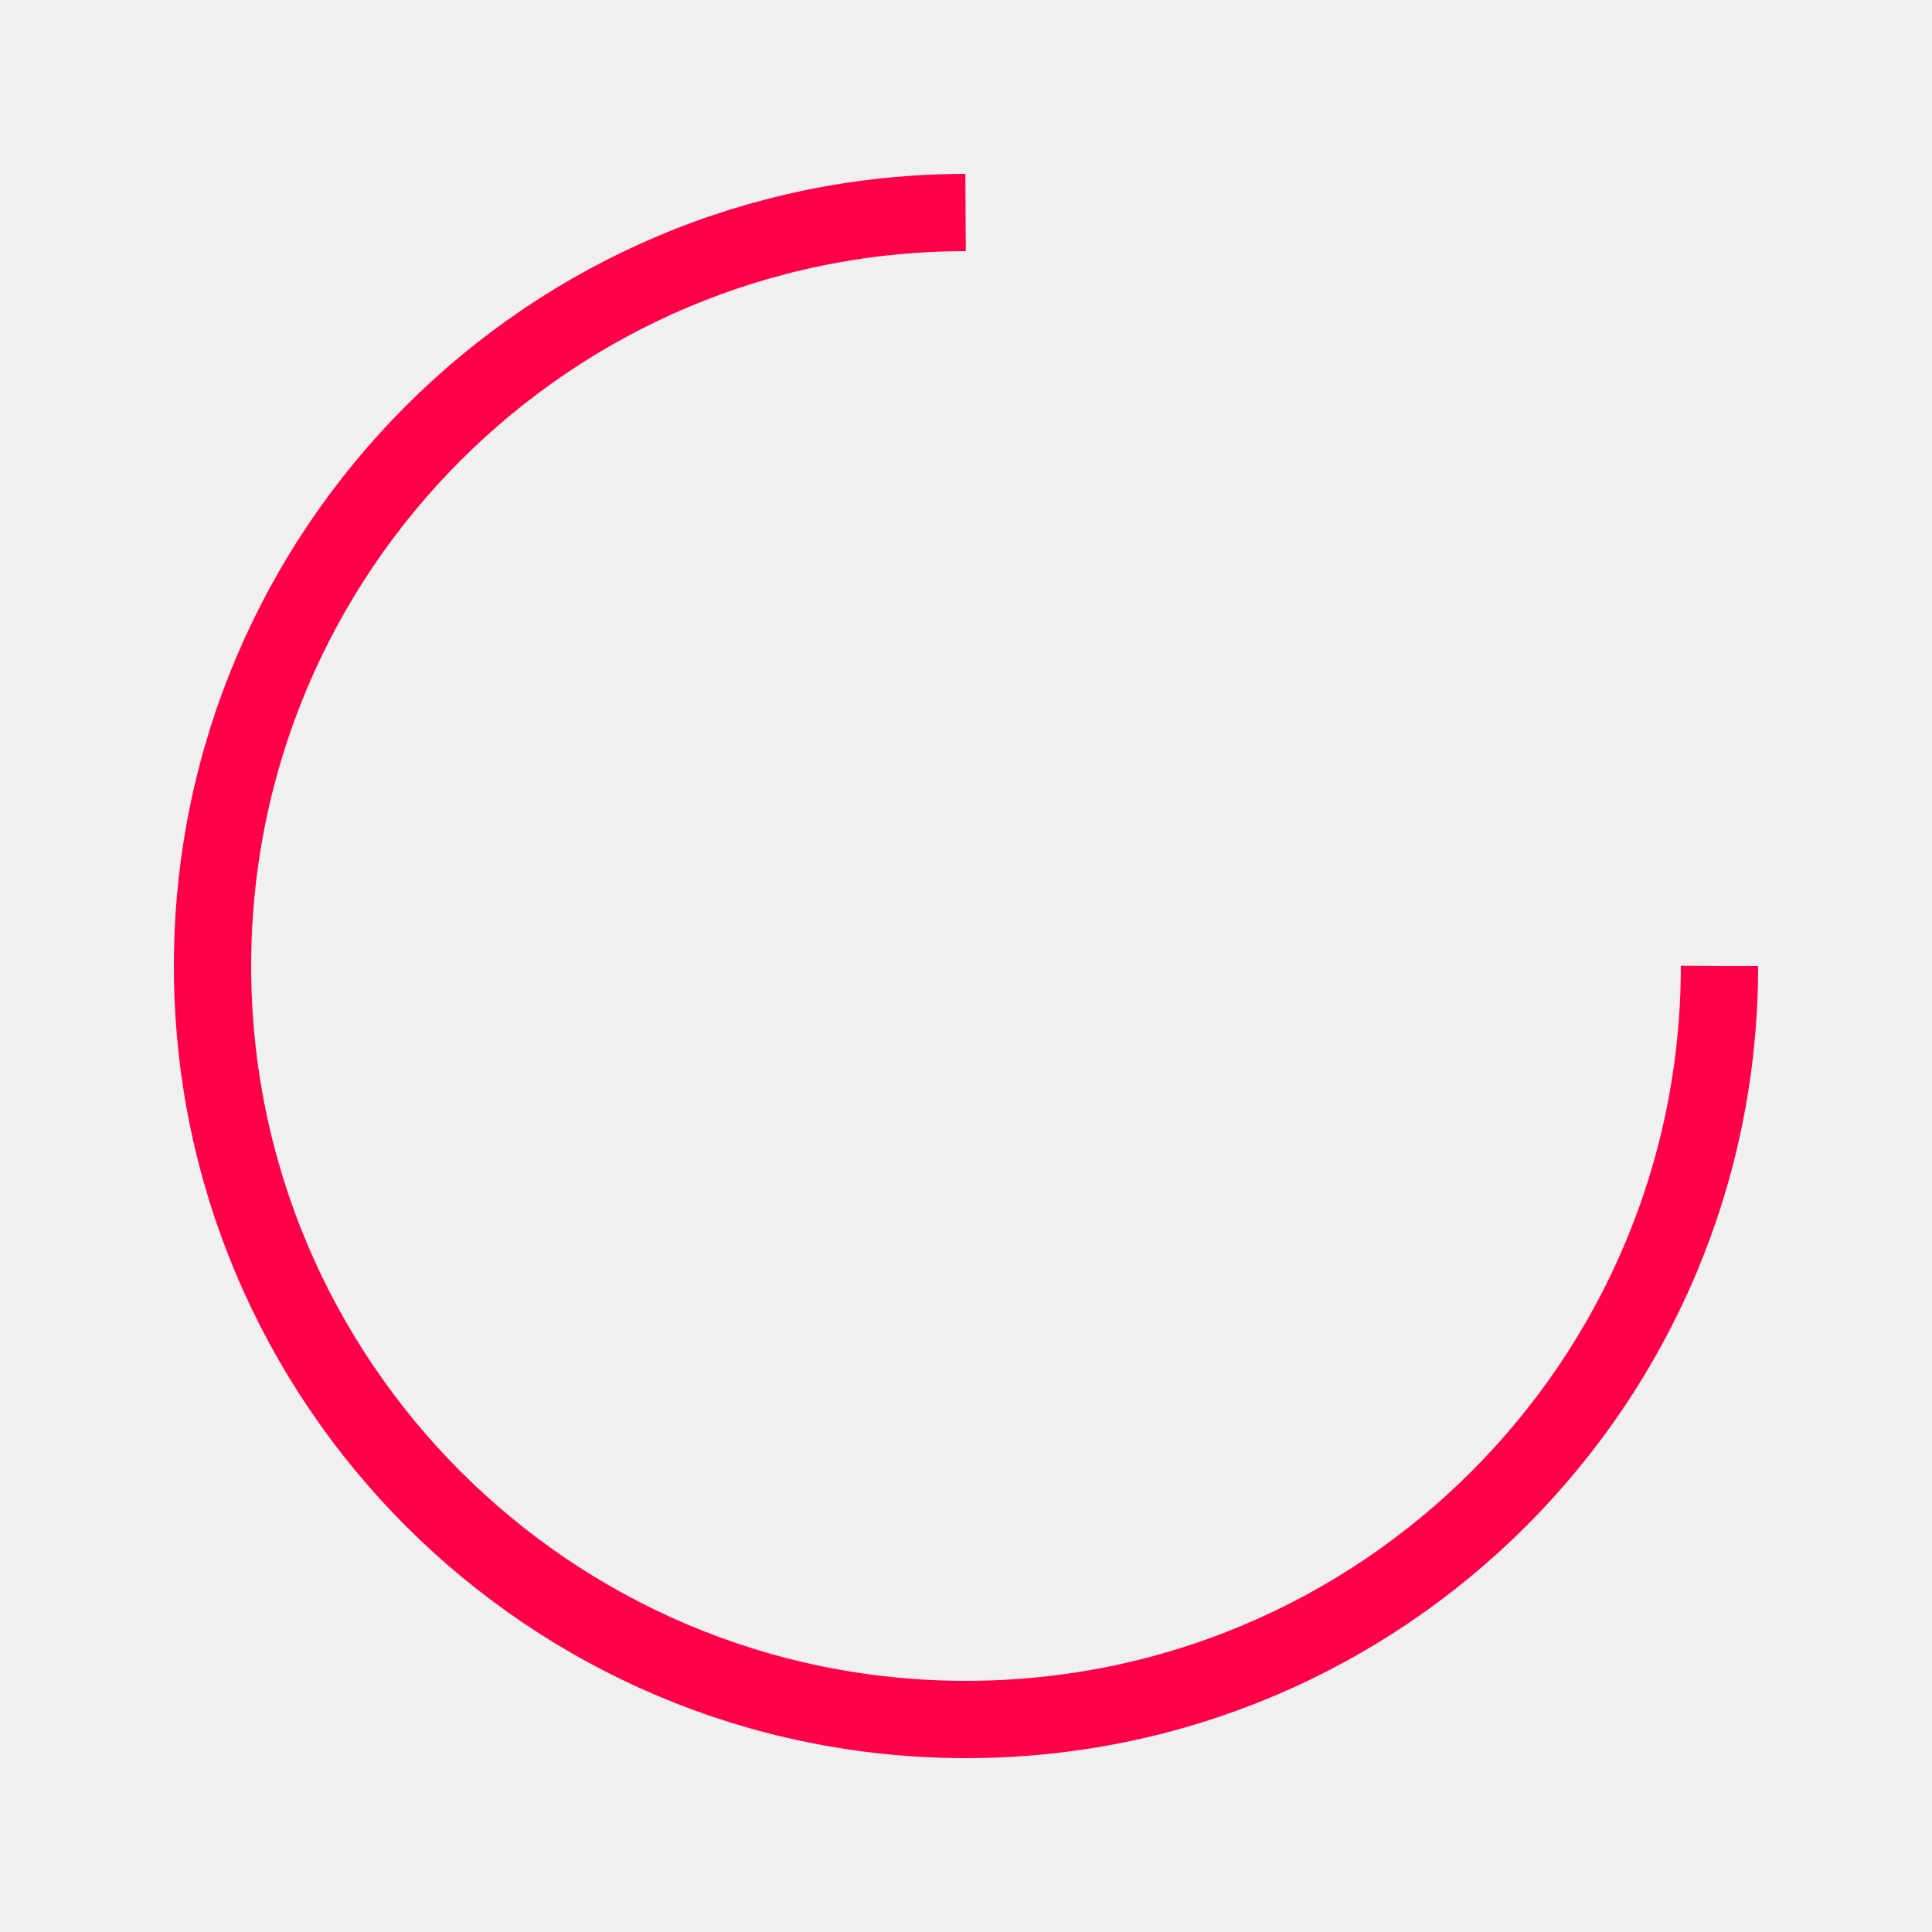
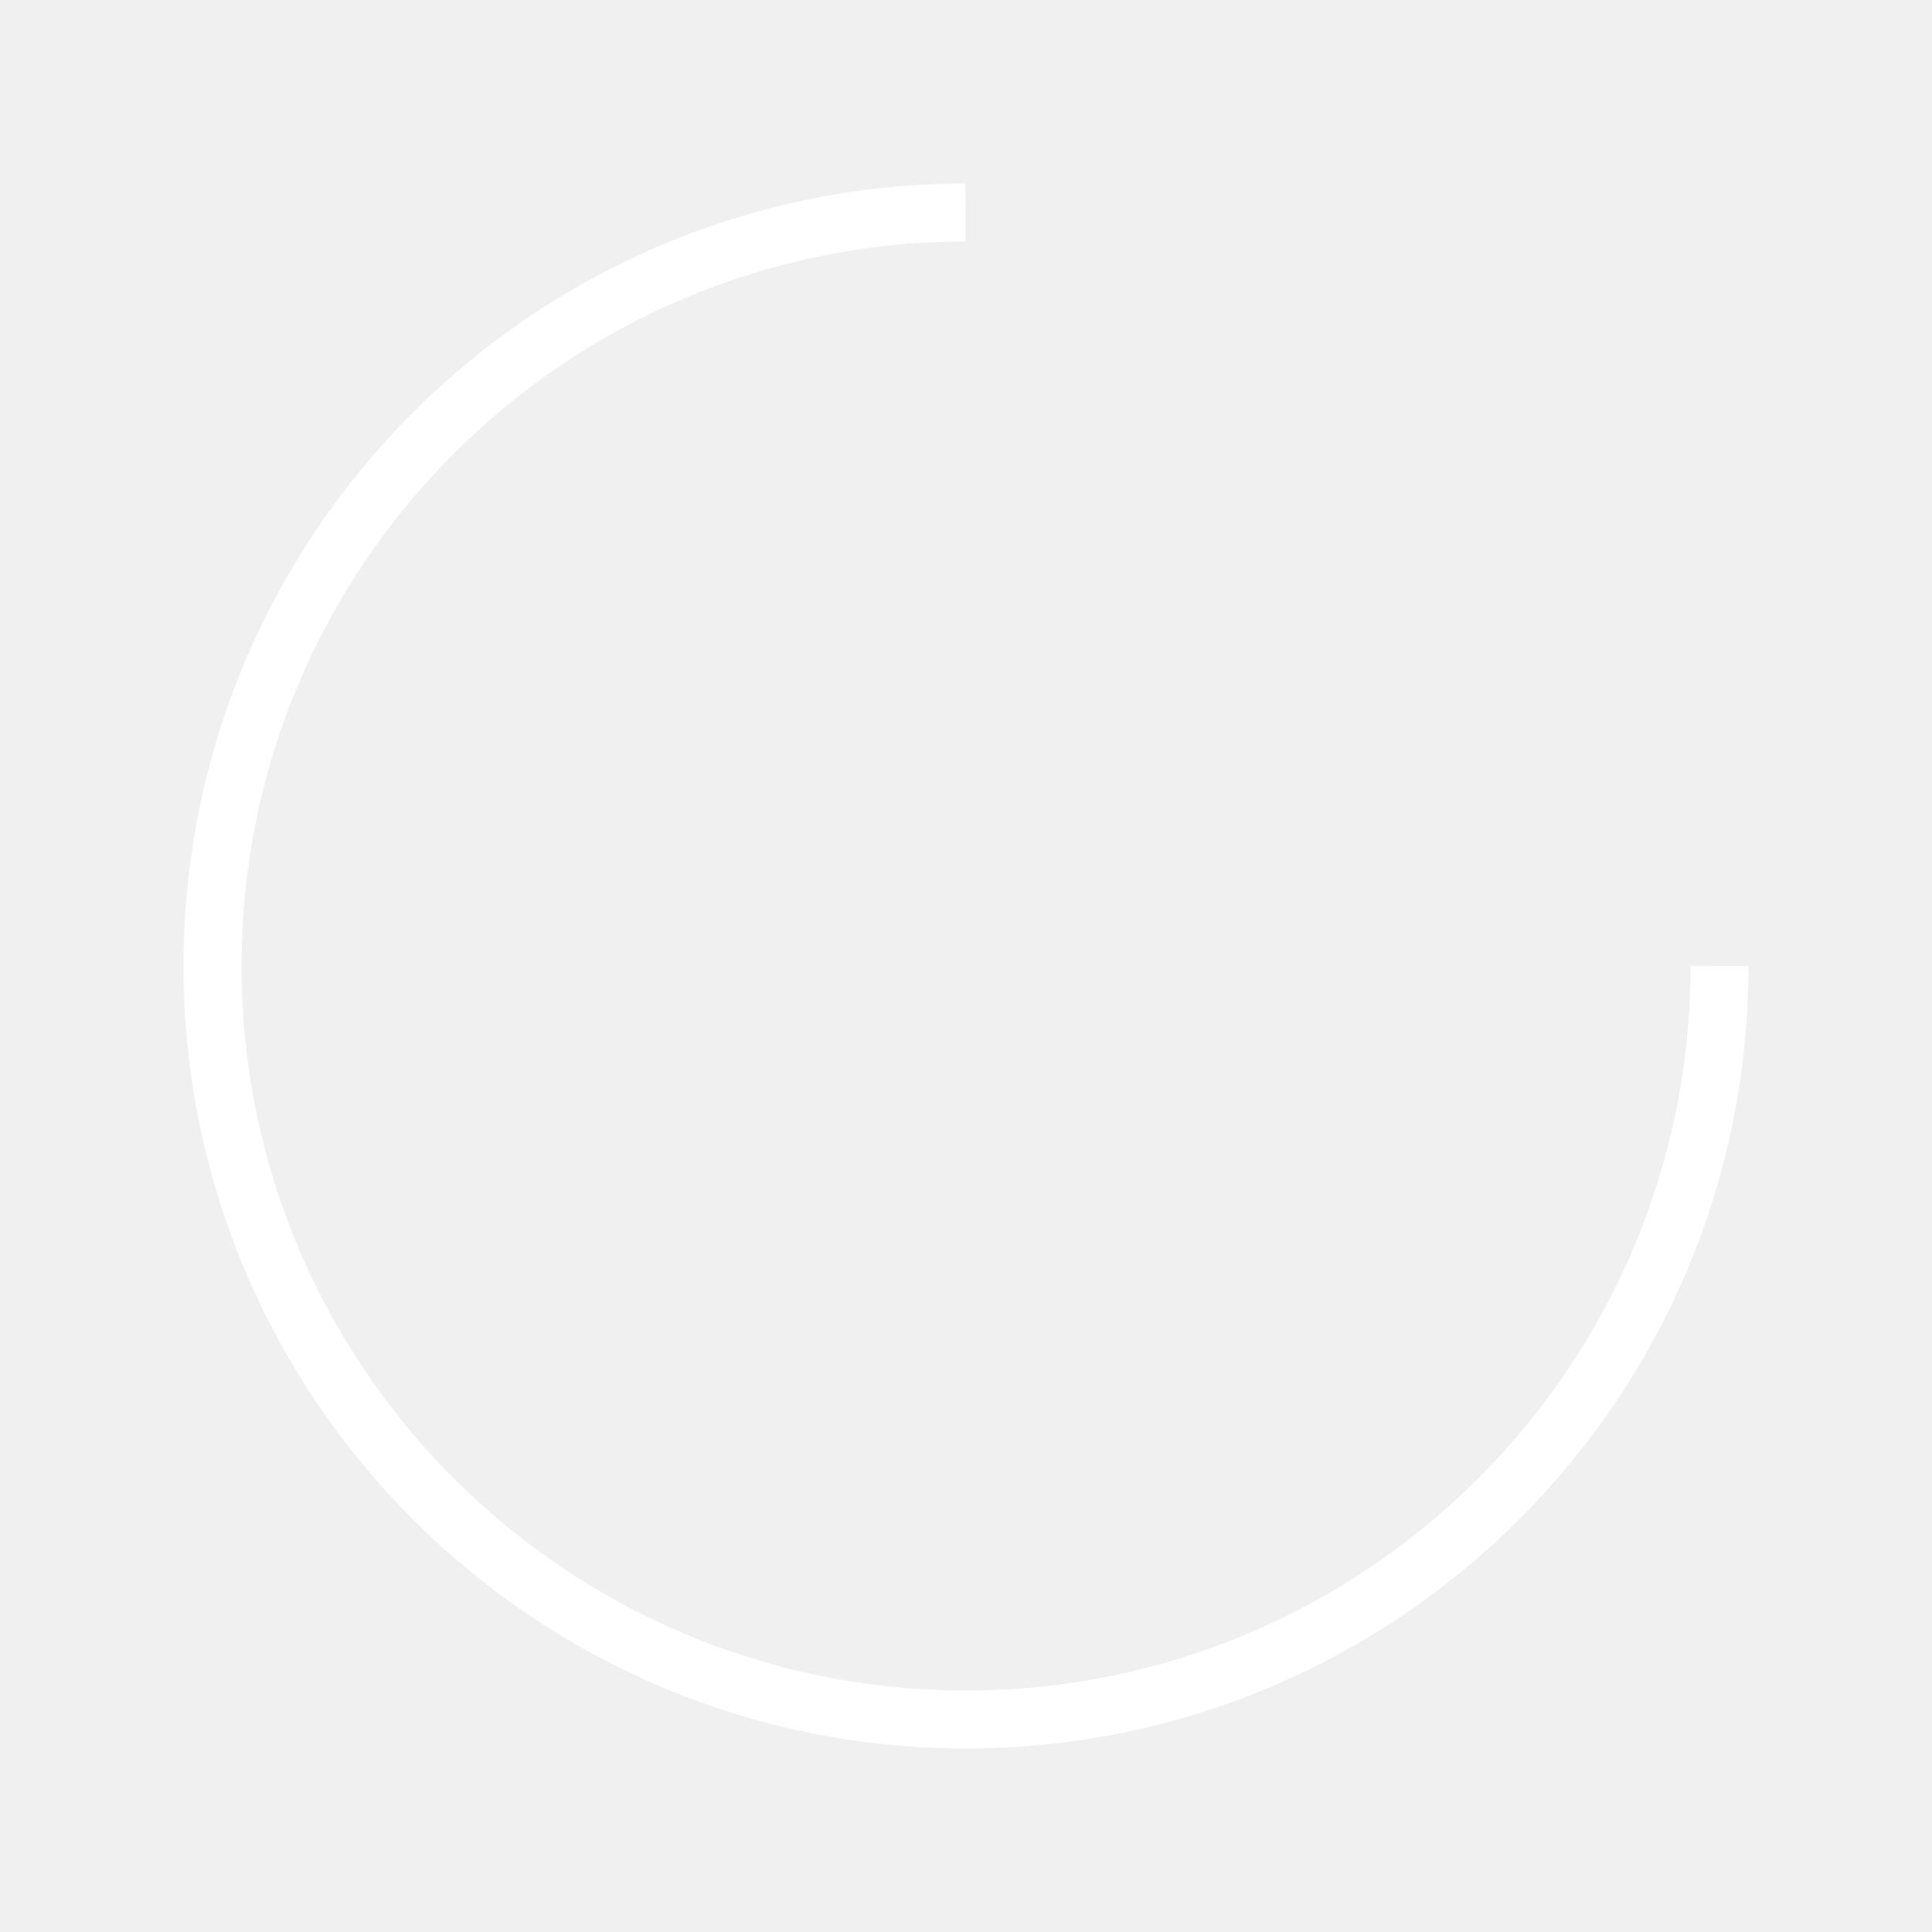
<svg xmlns="http://www.w3.org/2000/svg" style="margin: auto; background: none; display: block; shape-rendering: auto;" width="160px" height="160px" viewBox="0 0 100 100" preserveAspectRatio="xMidYMid">
-   <circle cx="50" cy="50" fill="none" stroke="#ff0048" stroke-width="4" r="39" stroke-dasharray="183.783 63.261">
+   <circle cx="50" cy="50" fill="none" stroke="#fff" stroke-width="3" r="39" stroke-dasharray="183.783 63.261">
    <animateTransform attributeName="transform" type="rotate" repeatCount="indefinite" dur="0.763s" values="0 50 50;360 50 50" keyTimes="0;1" />
  </circle>
</svg>
